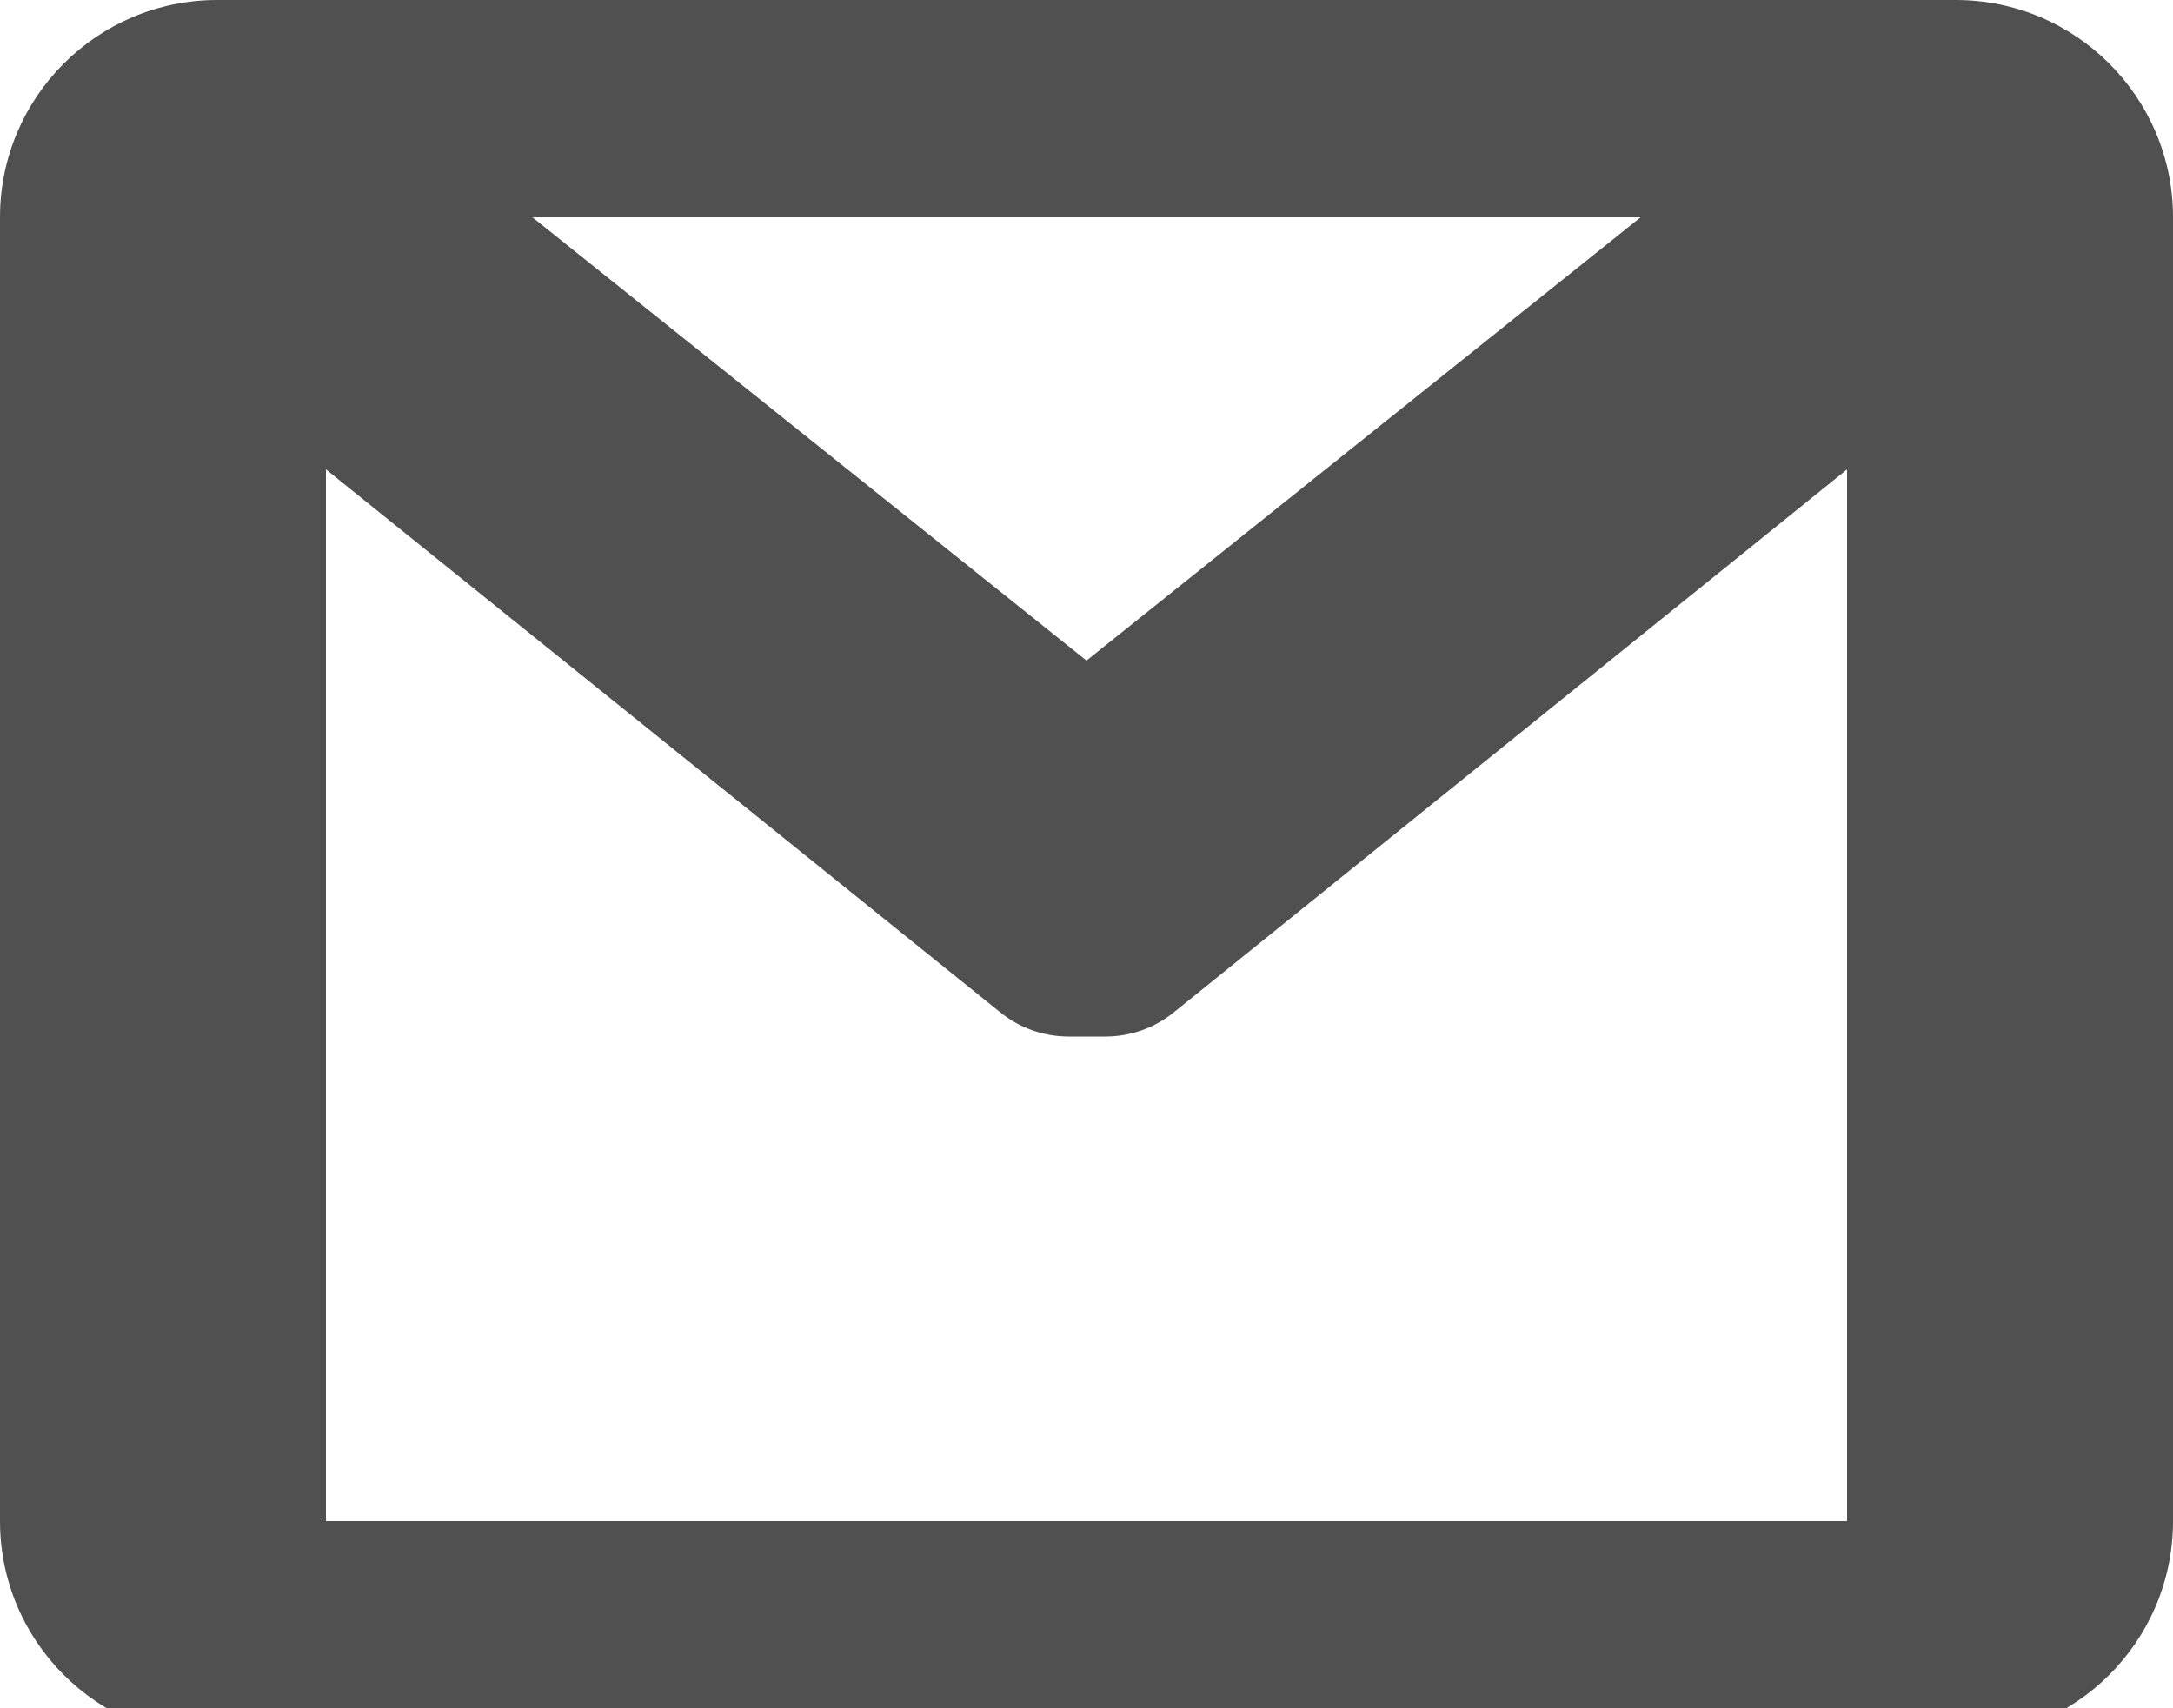
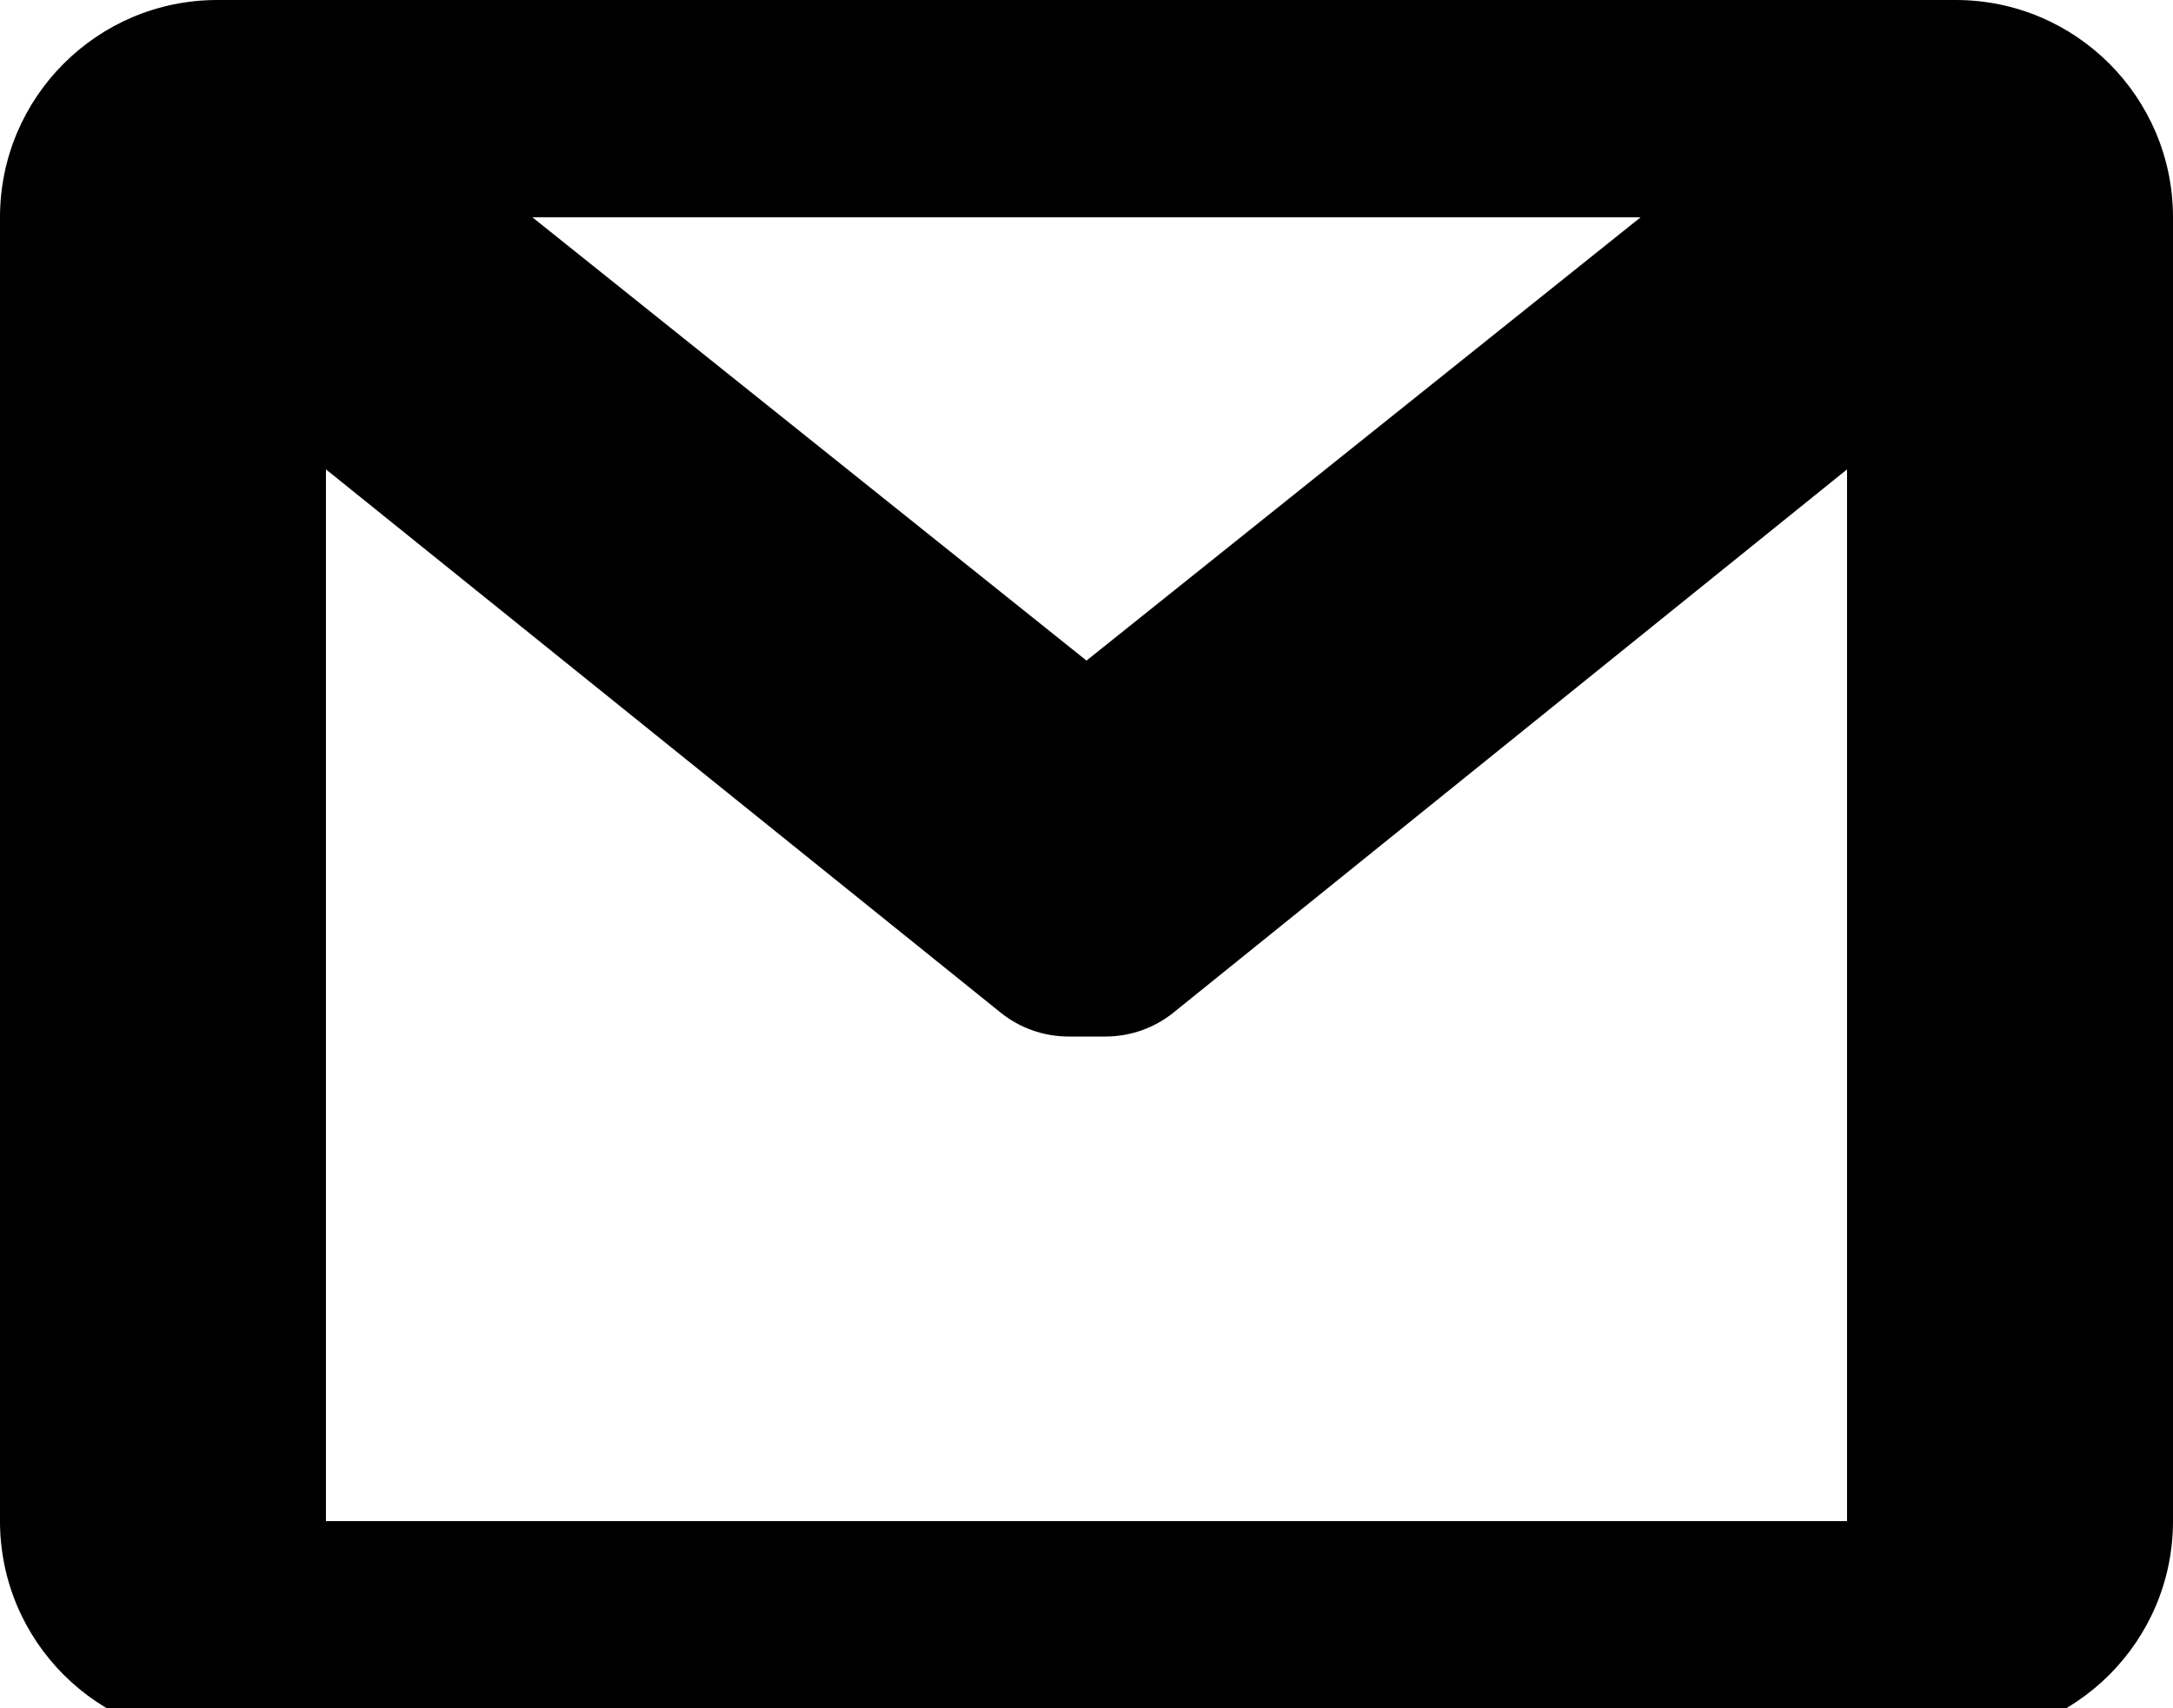
<svg xmlns="http://www.w3.org/2000/svg" width="28" height="22" viewBox="0 0 28 22" fill="none">
-   <path d="M28 2.8C28 1.254 26.746 0 25.2 0H2.8C1.254 0 0 1.254 0 2.8V19.6C0 21.146 1.254 22.4 2.8 22.4H25.2C26.746 22.4 28 21.146 28 19.6V2.8ZM21.14 2.8L14 8.512L6.86 2.8H21.14ZM23.8 19.6H4.2V6.048L12.894 13.048C13.14 13.246 13.446 13.354 13.762 13.356H14.252C14.568 13.354 14.874 13.246 15.12 13.048L23.8 6.048V19.6Z" fill="#505050" />
+   <path d="M28 2.8C28 1.254 26.746 0 25.2 0H2.8C1.254 0 0 1.254 0 2.8V19.6C0 21.146 1.254 22.4 2.8 22.4H25.2C26.746 22.4 28 21.146 28 19.6V2.8ZM21.14 2.8L14 8.512L6.86 2.8H21.14ZM23.8 19.6H4.2V6.048L12.894 13.048C13.14 13.246 13.446 13.354 13.762 13.356H14.252C14.568 13.354 14.874 13.246 15.12 13.048L23.8 6.048V19.6Z" fill="#000000" />
</svg>
